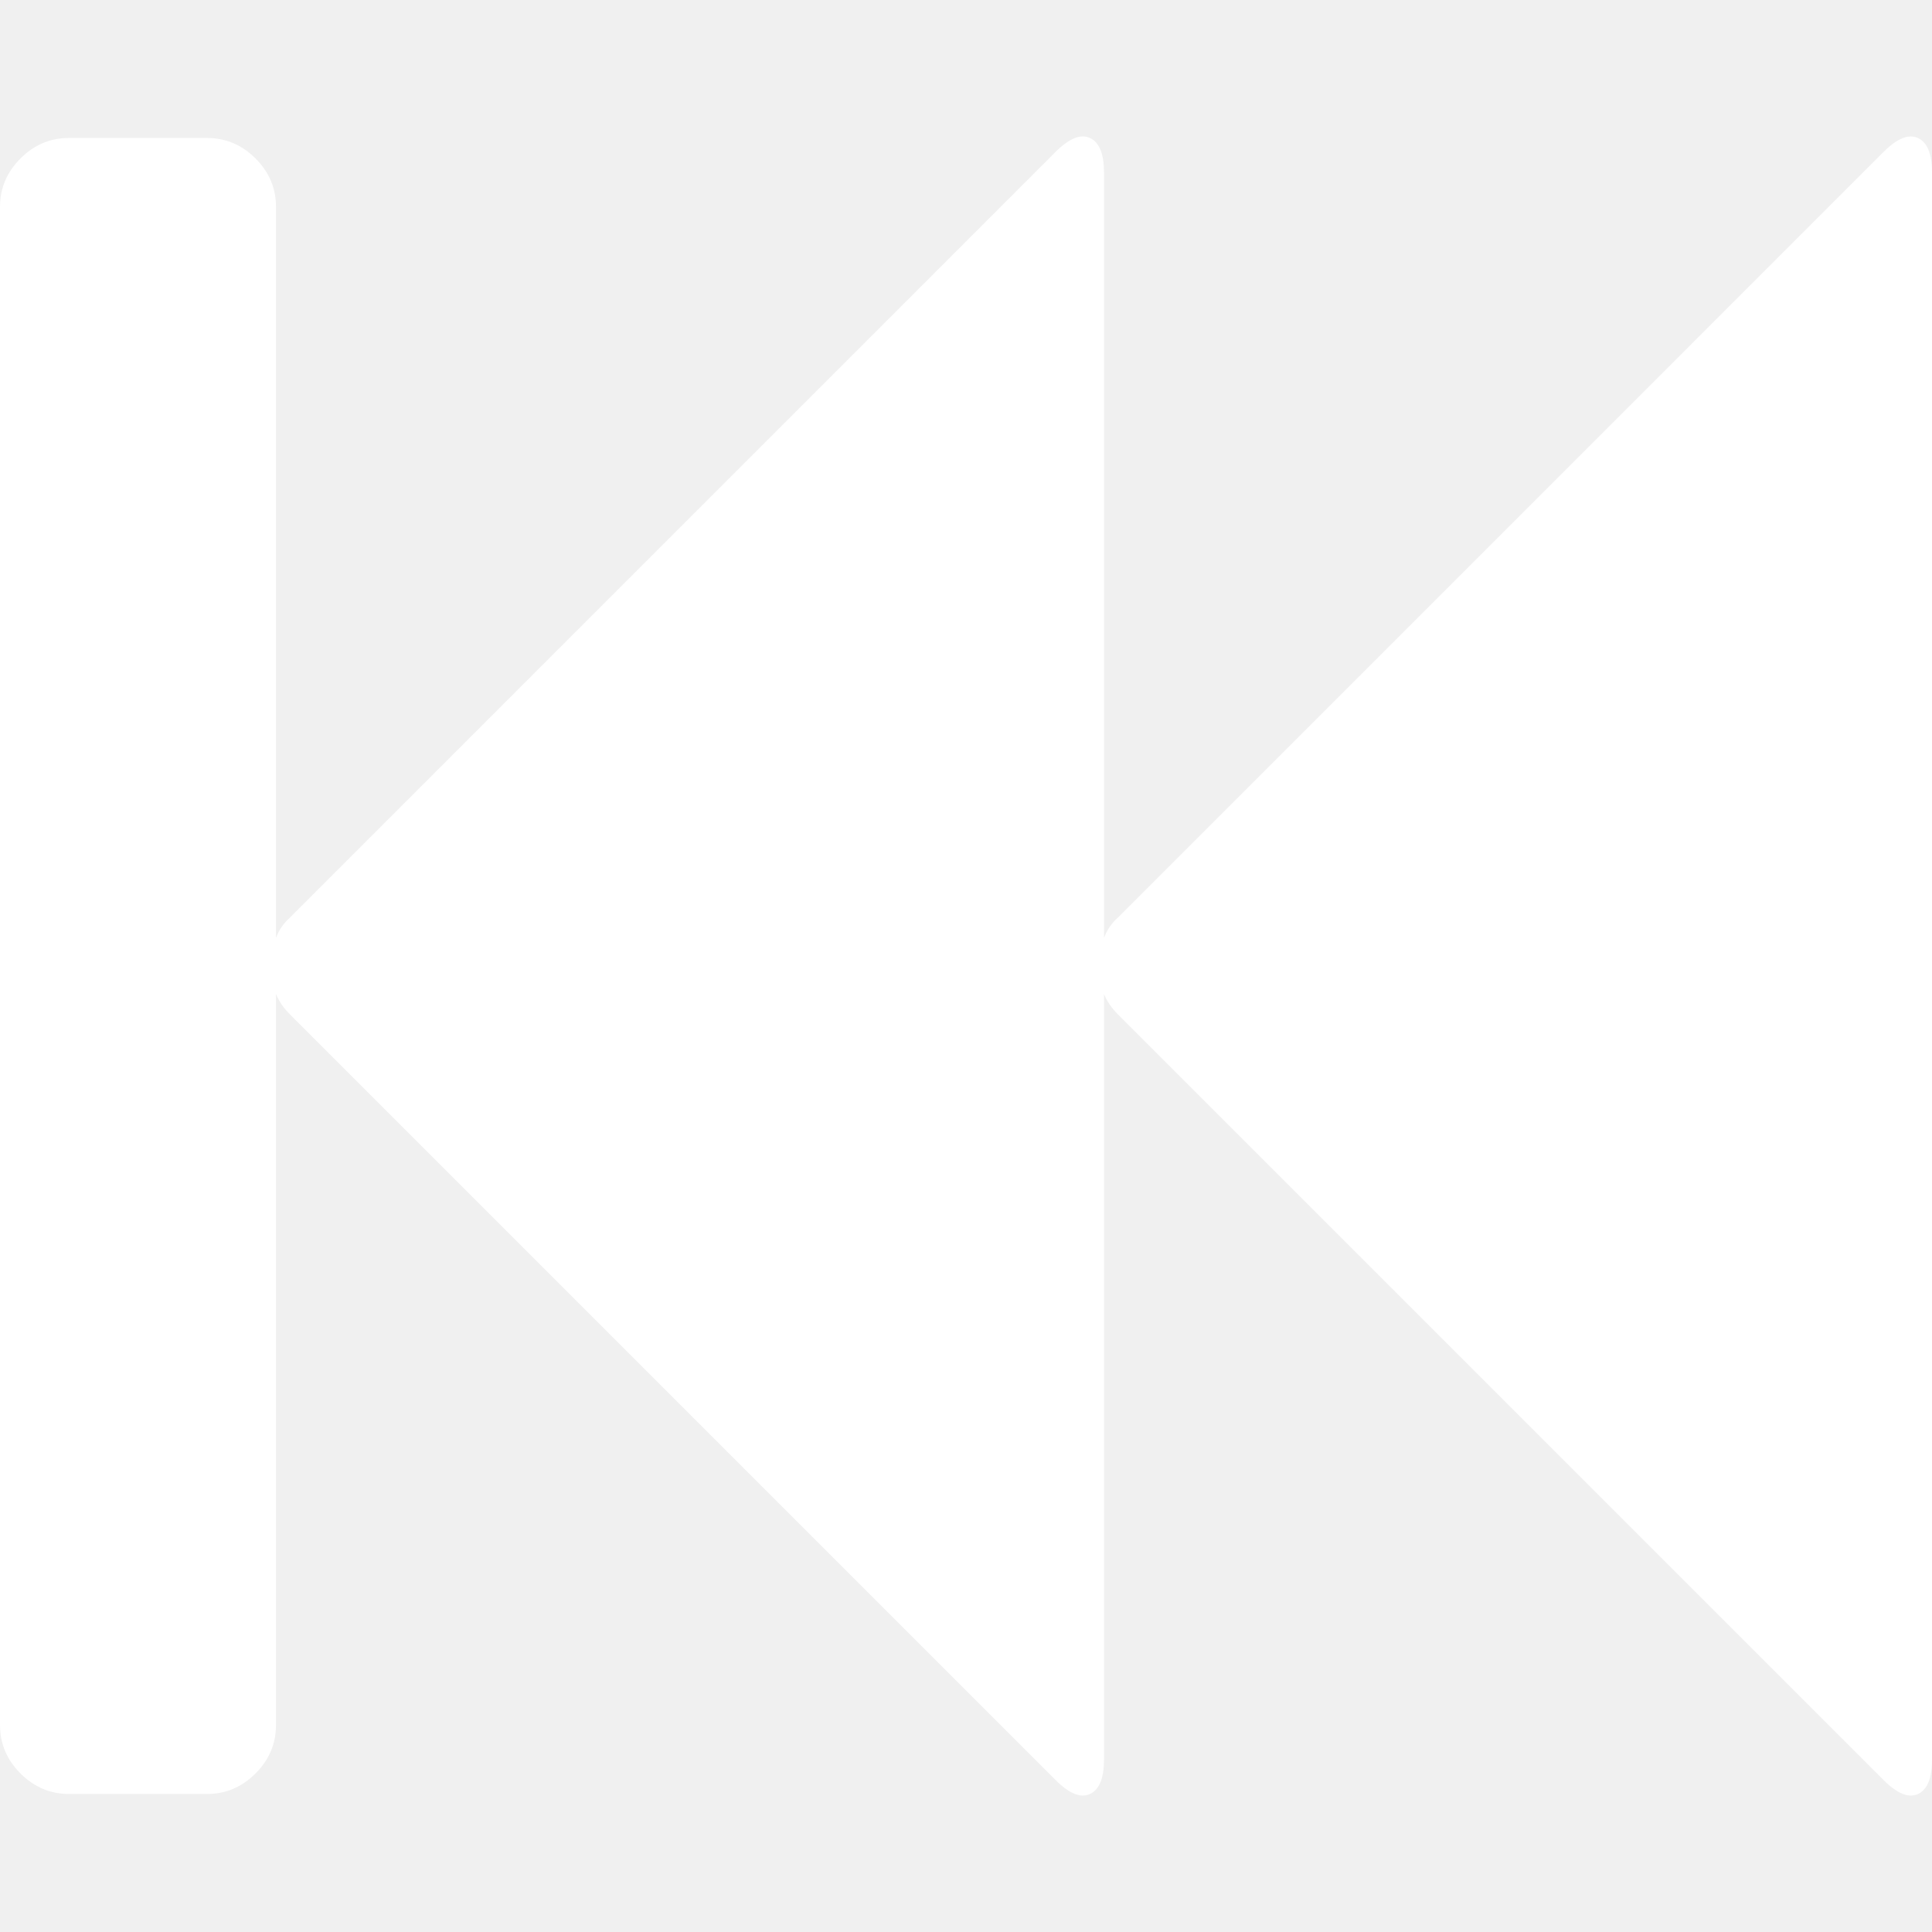
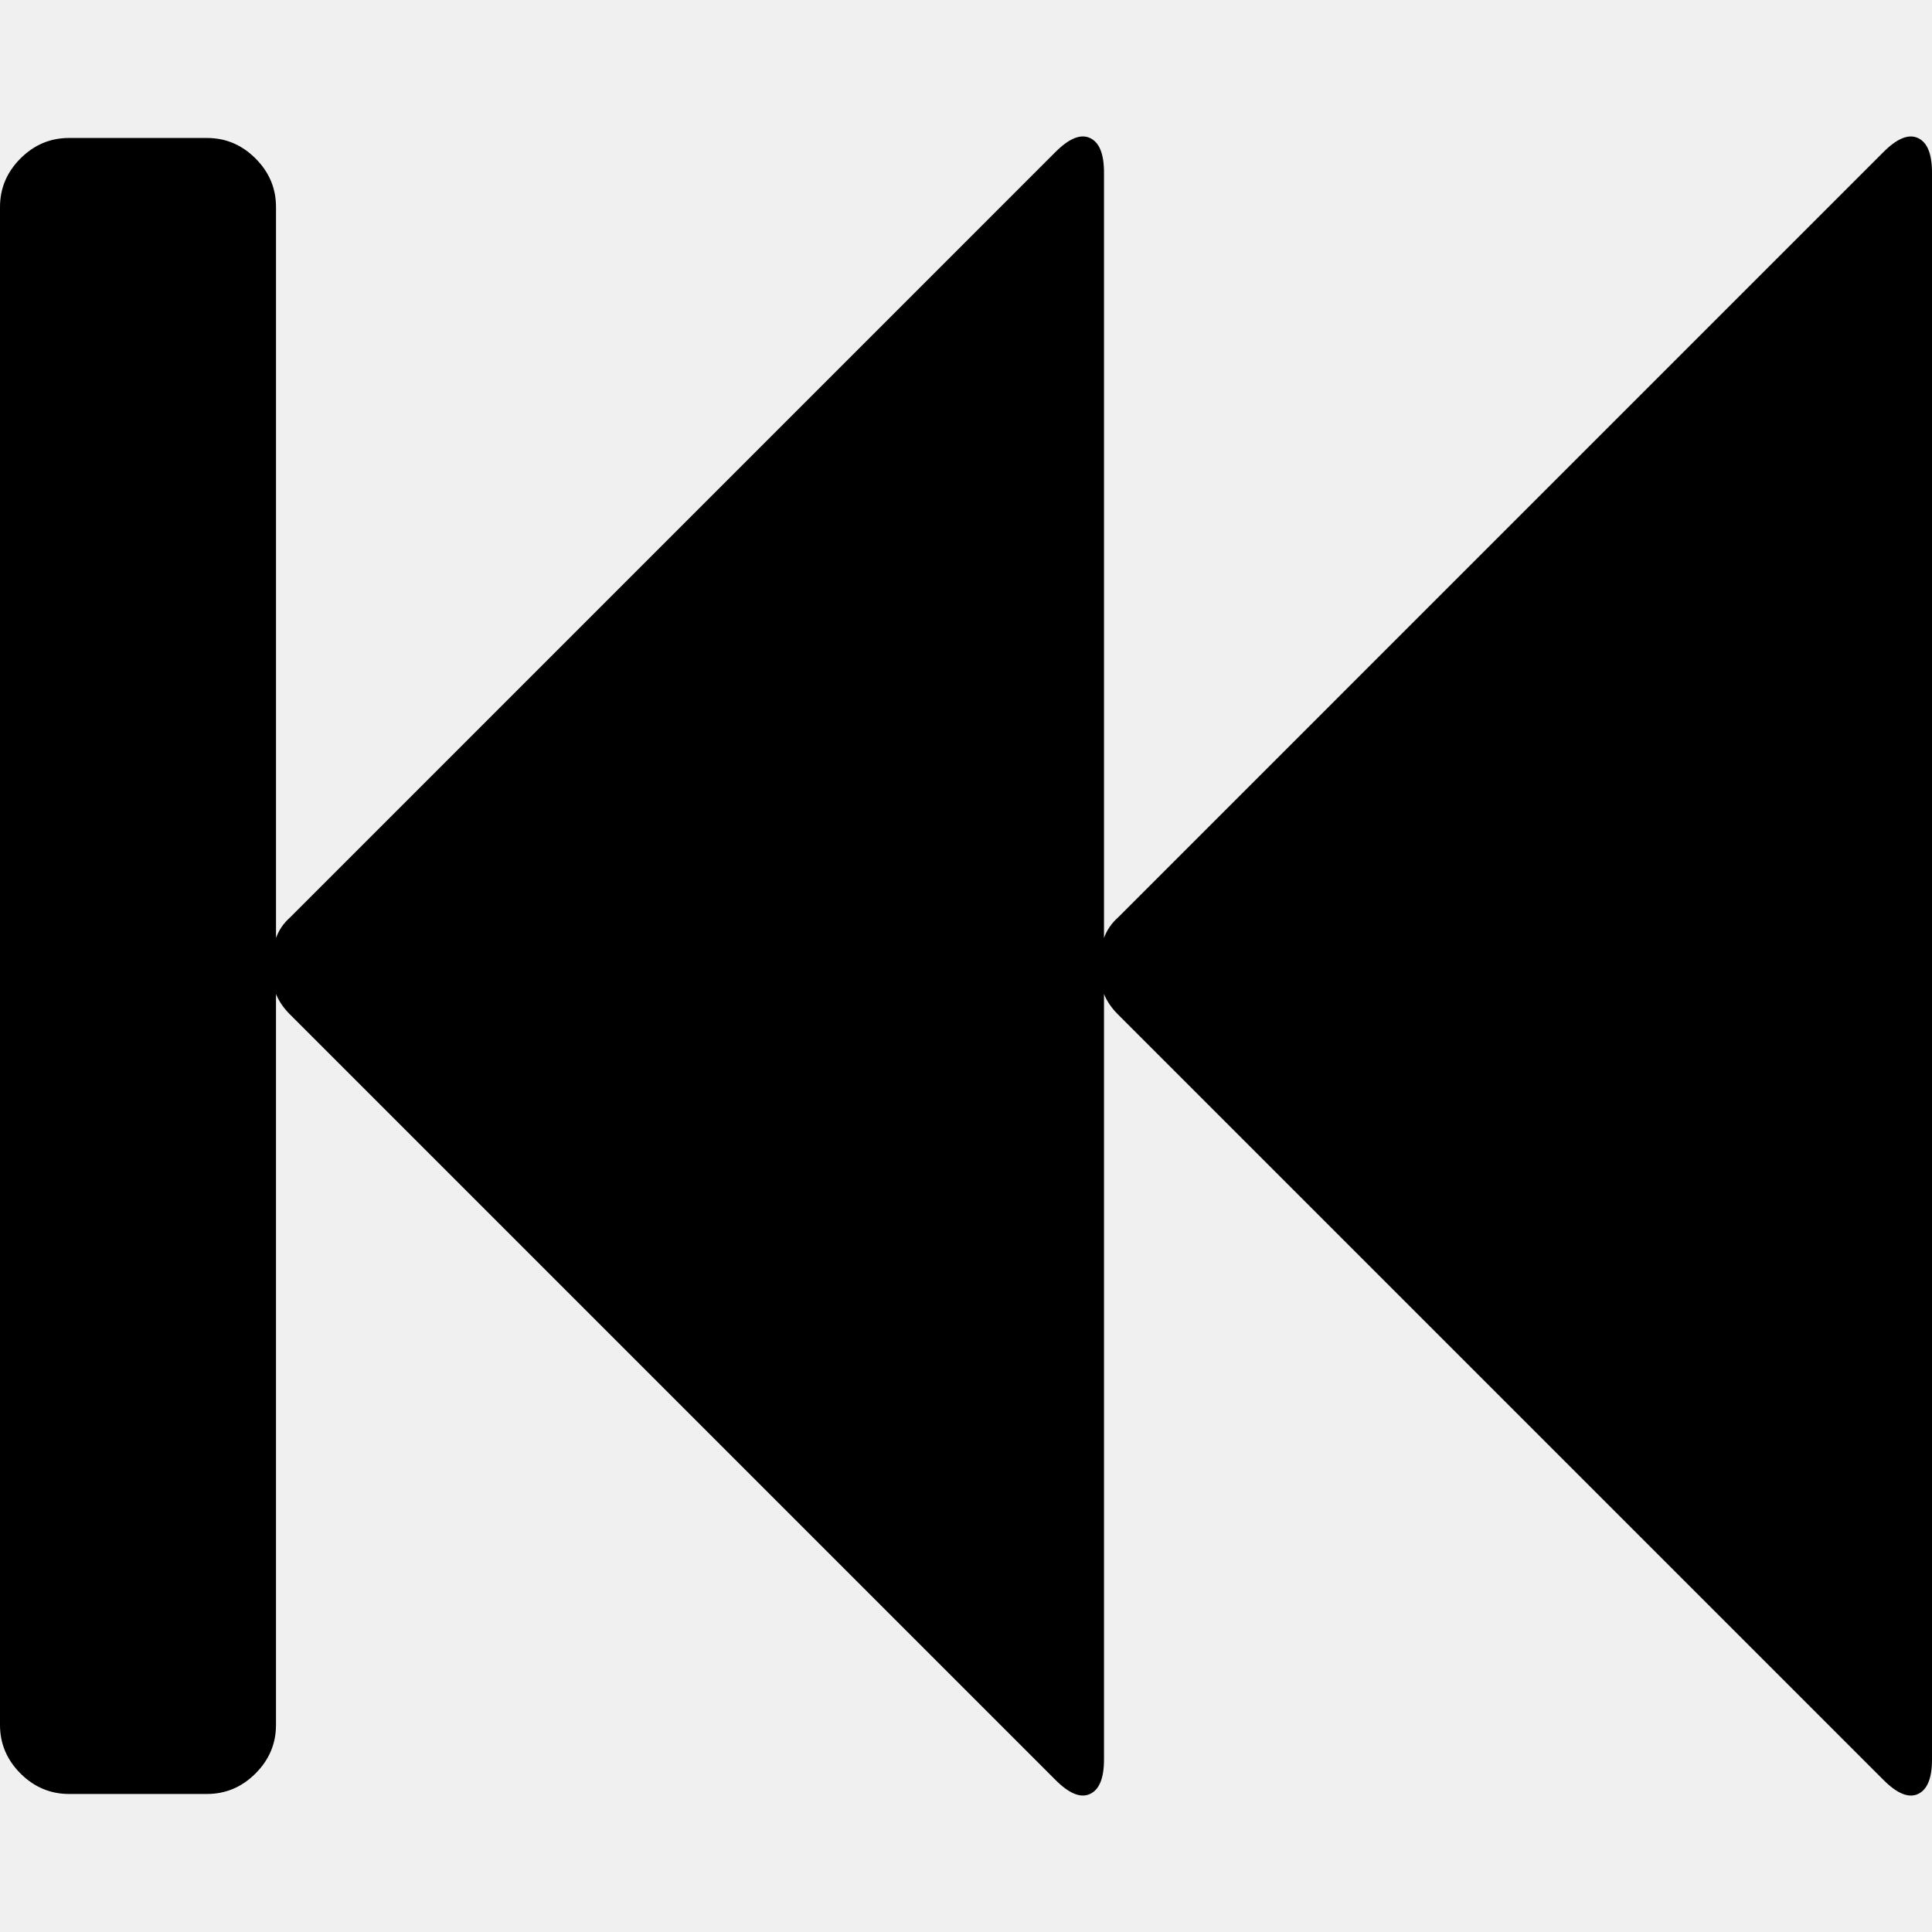
<svg xmlns="http://www.w3.org/2000/svg" version="1.1" id="Capa_1" x="0px" y="0px" width="512px" height="512px" viewBox="0 0 511.633 511.634" style="enable-background:new 0 0 511.633 511.634;" xml:space="preserve">
-   <g>
-     <path d="M507.917,36.552c-2.479-1.143-5.523,0.094-9.135,3.709L296.079,242.965c-1.718,1.524-2.957,3.333-3.717,5.424V45.681   c0-4.948-1.239-7.994-3.716-9.137c-2.475-1.141-5.518,0.096-9.138,3.711L76.807,242.965c-1.718,1.524-2.954,3.333-3.715,5.424   V54.816c0-4.952-1.809-9.235-5.424-12.851c-3.617-3.617-7.898-5.426-12.847-5.426H18.274c-4.952,0-9.233,1.809-12.851,5.426   C1.809,45.585,0,49.868,0,54.816v401.992c0,4.948,1.809,9.229,5.424,12.847c3.621,3.61,7.904,5.425,12.851,5.425h36.543   c4.948,0,9.229-1.814,12.847-5.425c3.616-3.617,5.424-7.898,5.424-12.847V263.234c0.765,1.902,2.002,3.713,3.714,5.424   l202.712,202.709c3.613,3.62,6.656,4.862,9.131,3.72c2.477-1.144,3.716-4.189,3.716-9.138V263.237   c0.767,1.903,1.999,3.717,3.717,5.425l202.708,202.711c3.613,3.617,6.659,4.86,9.137,3.717c2.472-1.143,3.71-4.188,3.71-9.137   V45.688C511.63,40.739,510.388,37.693,507.917,36.552z" fill="#FFFFFF" />
+   <g id="Prev">
+     <path d="M507.917,36.552c-2.479-1.143-5.523,0.094-9.135,3.709L296.079,242.965c-1.718,1.524-2.957,3.333-3.717,5.424V45.681   c0-4.948-1.239-7.994-3.716-9.137c-2.475-1.141-5.518,0.096-9.138,3.711L76.807,242.965c-1.718,1.524-2.954,3.333-3.715,5.424   V54.816c0-4.952-1.809-9.235-5.424-12.851c-3.617-3.617-7.898-5.426-12.847-5.426H18.274c-4.952,0-9.233,1.809-12.851,5.426   C1.809,45.585,0,49.868,0,54.816v401.992c0,4.948,1.809,9.229,5.424,12.847c3.621,3.61,7.904,5.425,12.851,5.425h36.543   c4.948,0,9.229-1.814,12.847-5.425c3.616-3.617,5.424-7.898,5.424-12.847V263.234c0.765,1.902,2.002,3.713,3.714,5.424   l202.712,202.709c3.613,3.62,6.656,4.862,9.131,3.72c2.477-1.144,3.716-4.189,3.716-9.138V263.237   c0.767,1.903,1.999,3.717,3.717,5.425l202.708,202.711c3.613,3.617,6.659,4.86,9.137,3.717c2.472-1.143,3.71-4.188,3.71-9.137   V45.688C511.63,40.739,510.388,37.693,507.917,36.552z" />
  </g>
  <g>
</g>
  <g>
</g>
  <g>
</g>
  <g>
</g>
  <g>
</g>
  <g>
</g>
  <g>
</g>
  <g>
</g>
  <g>
</g>
  <g>
</g>
  <g>
</g>
  <g>
</g>
  <g>
</g>
  <g>
</g>
  <g>
</g>
</svg>
